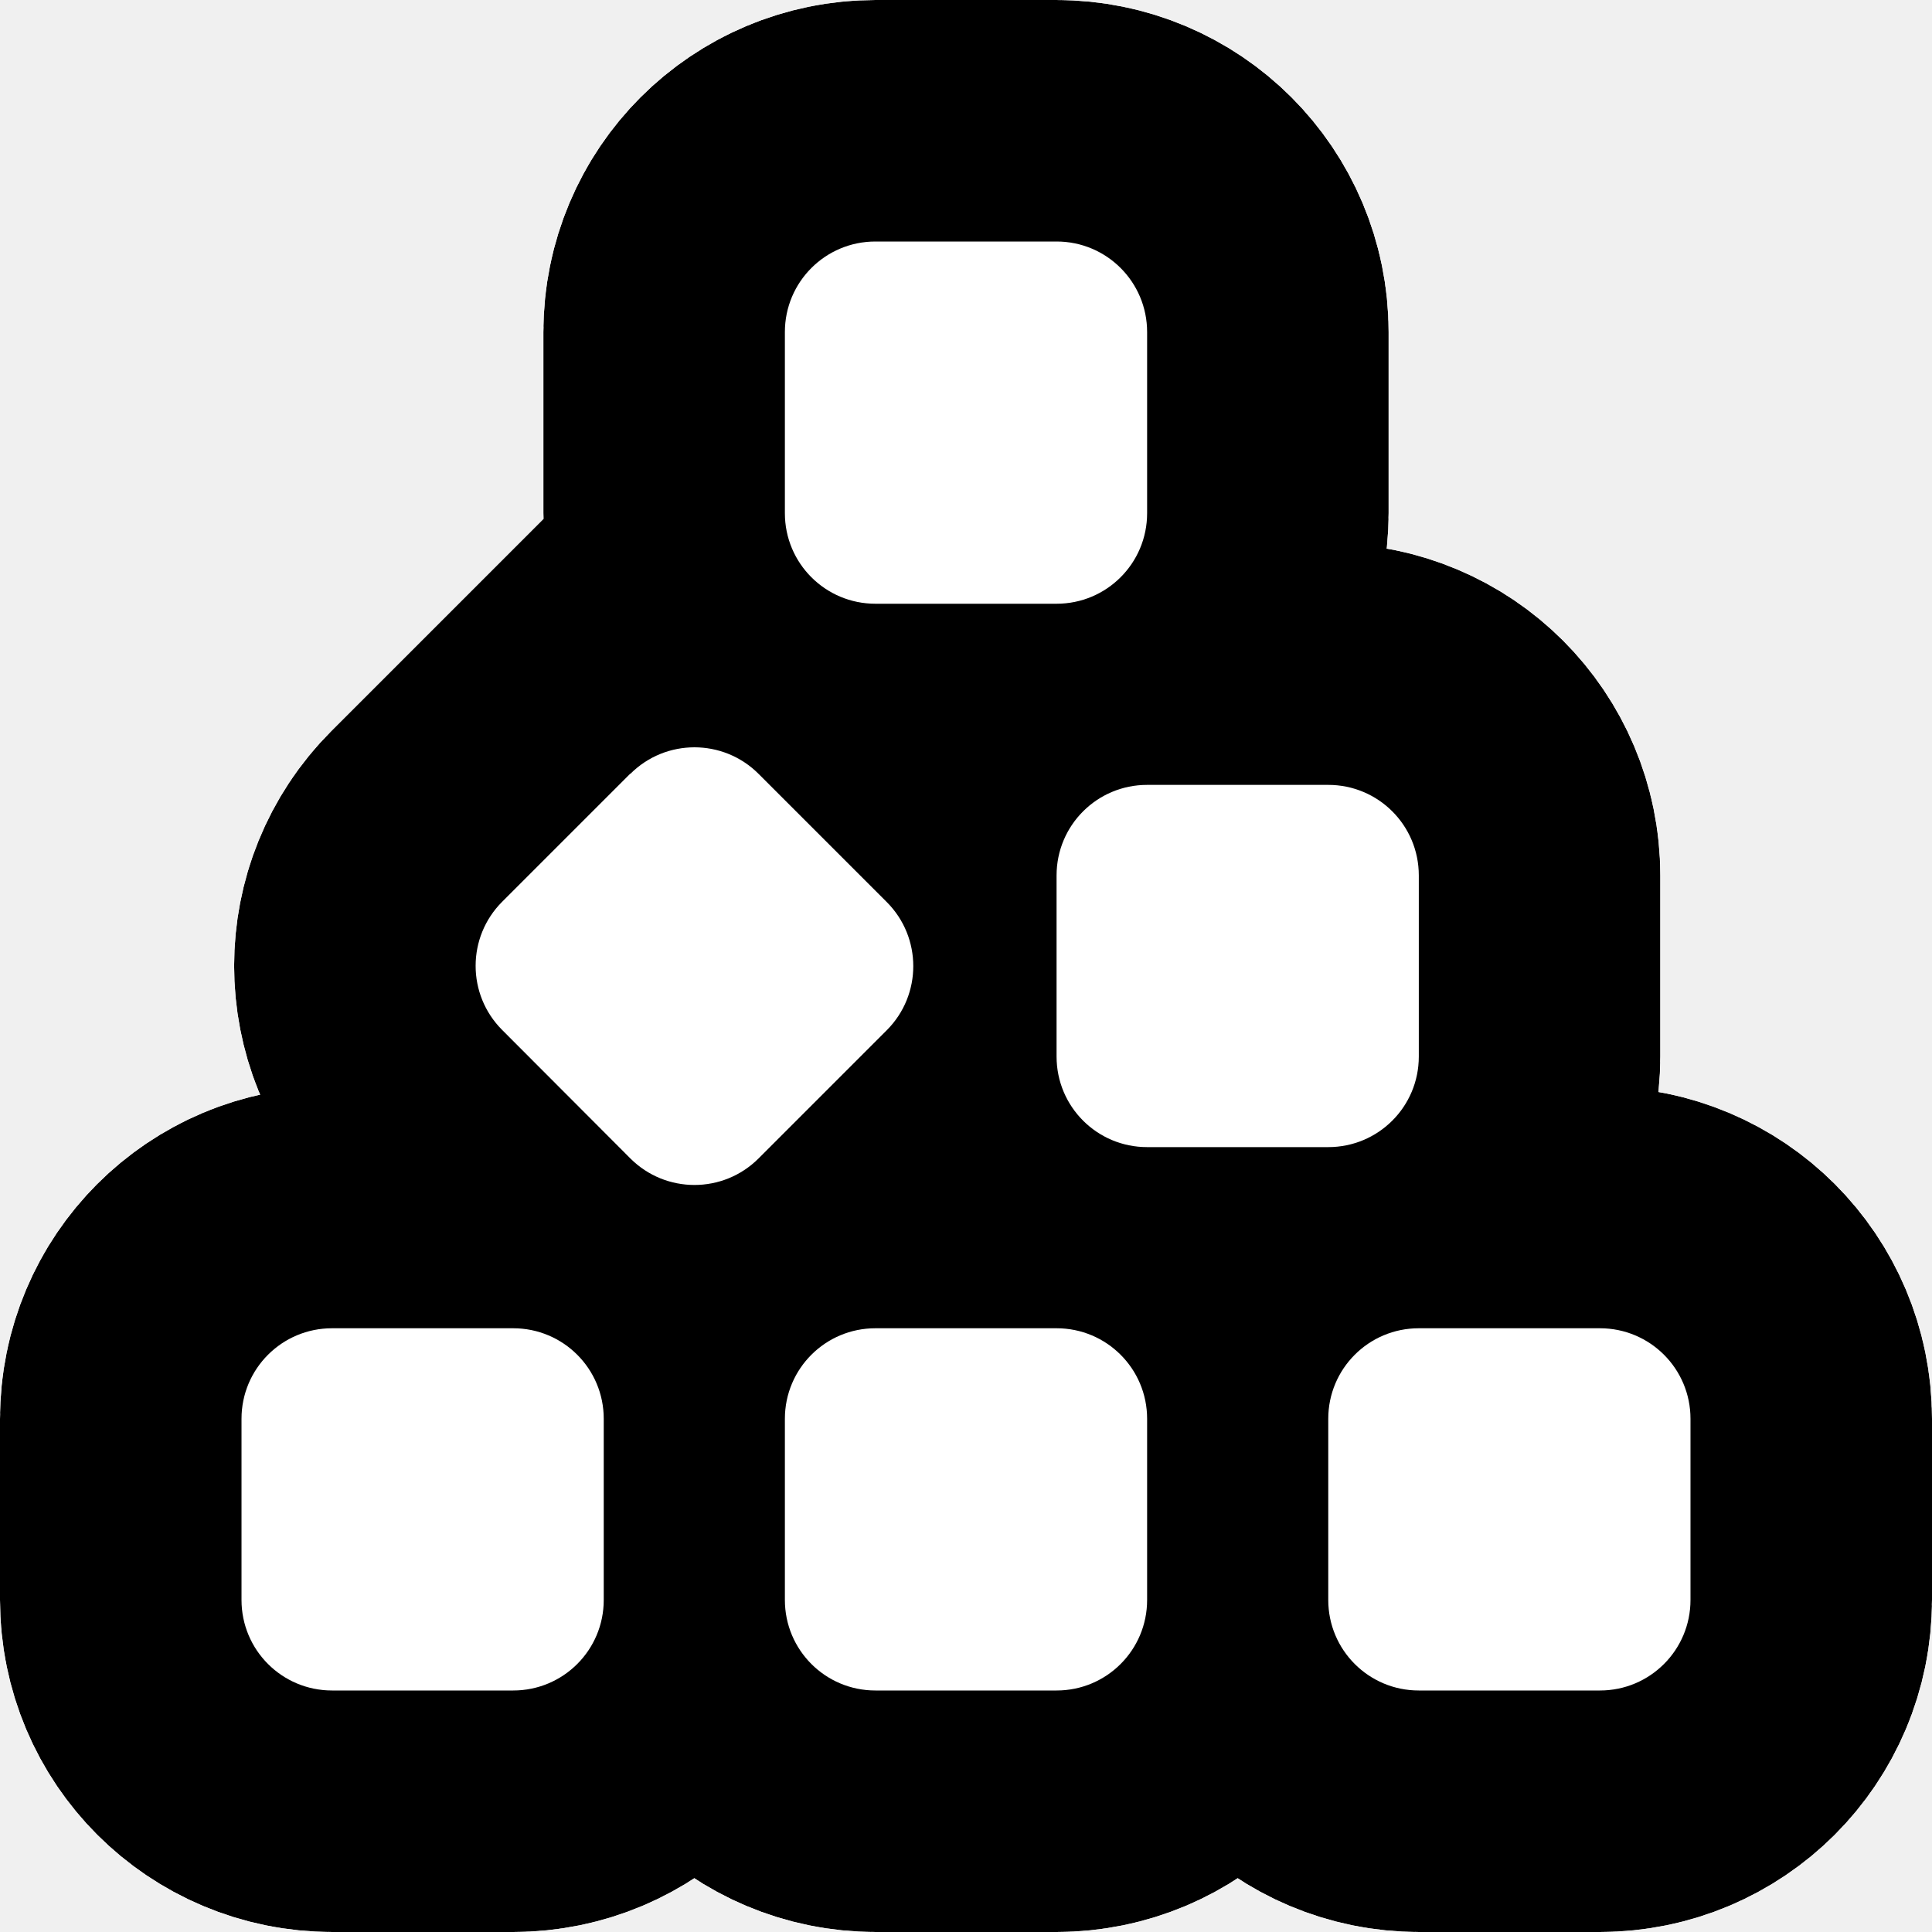
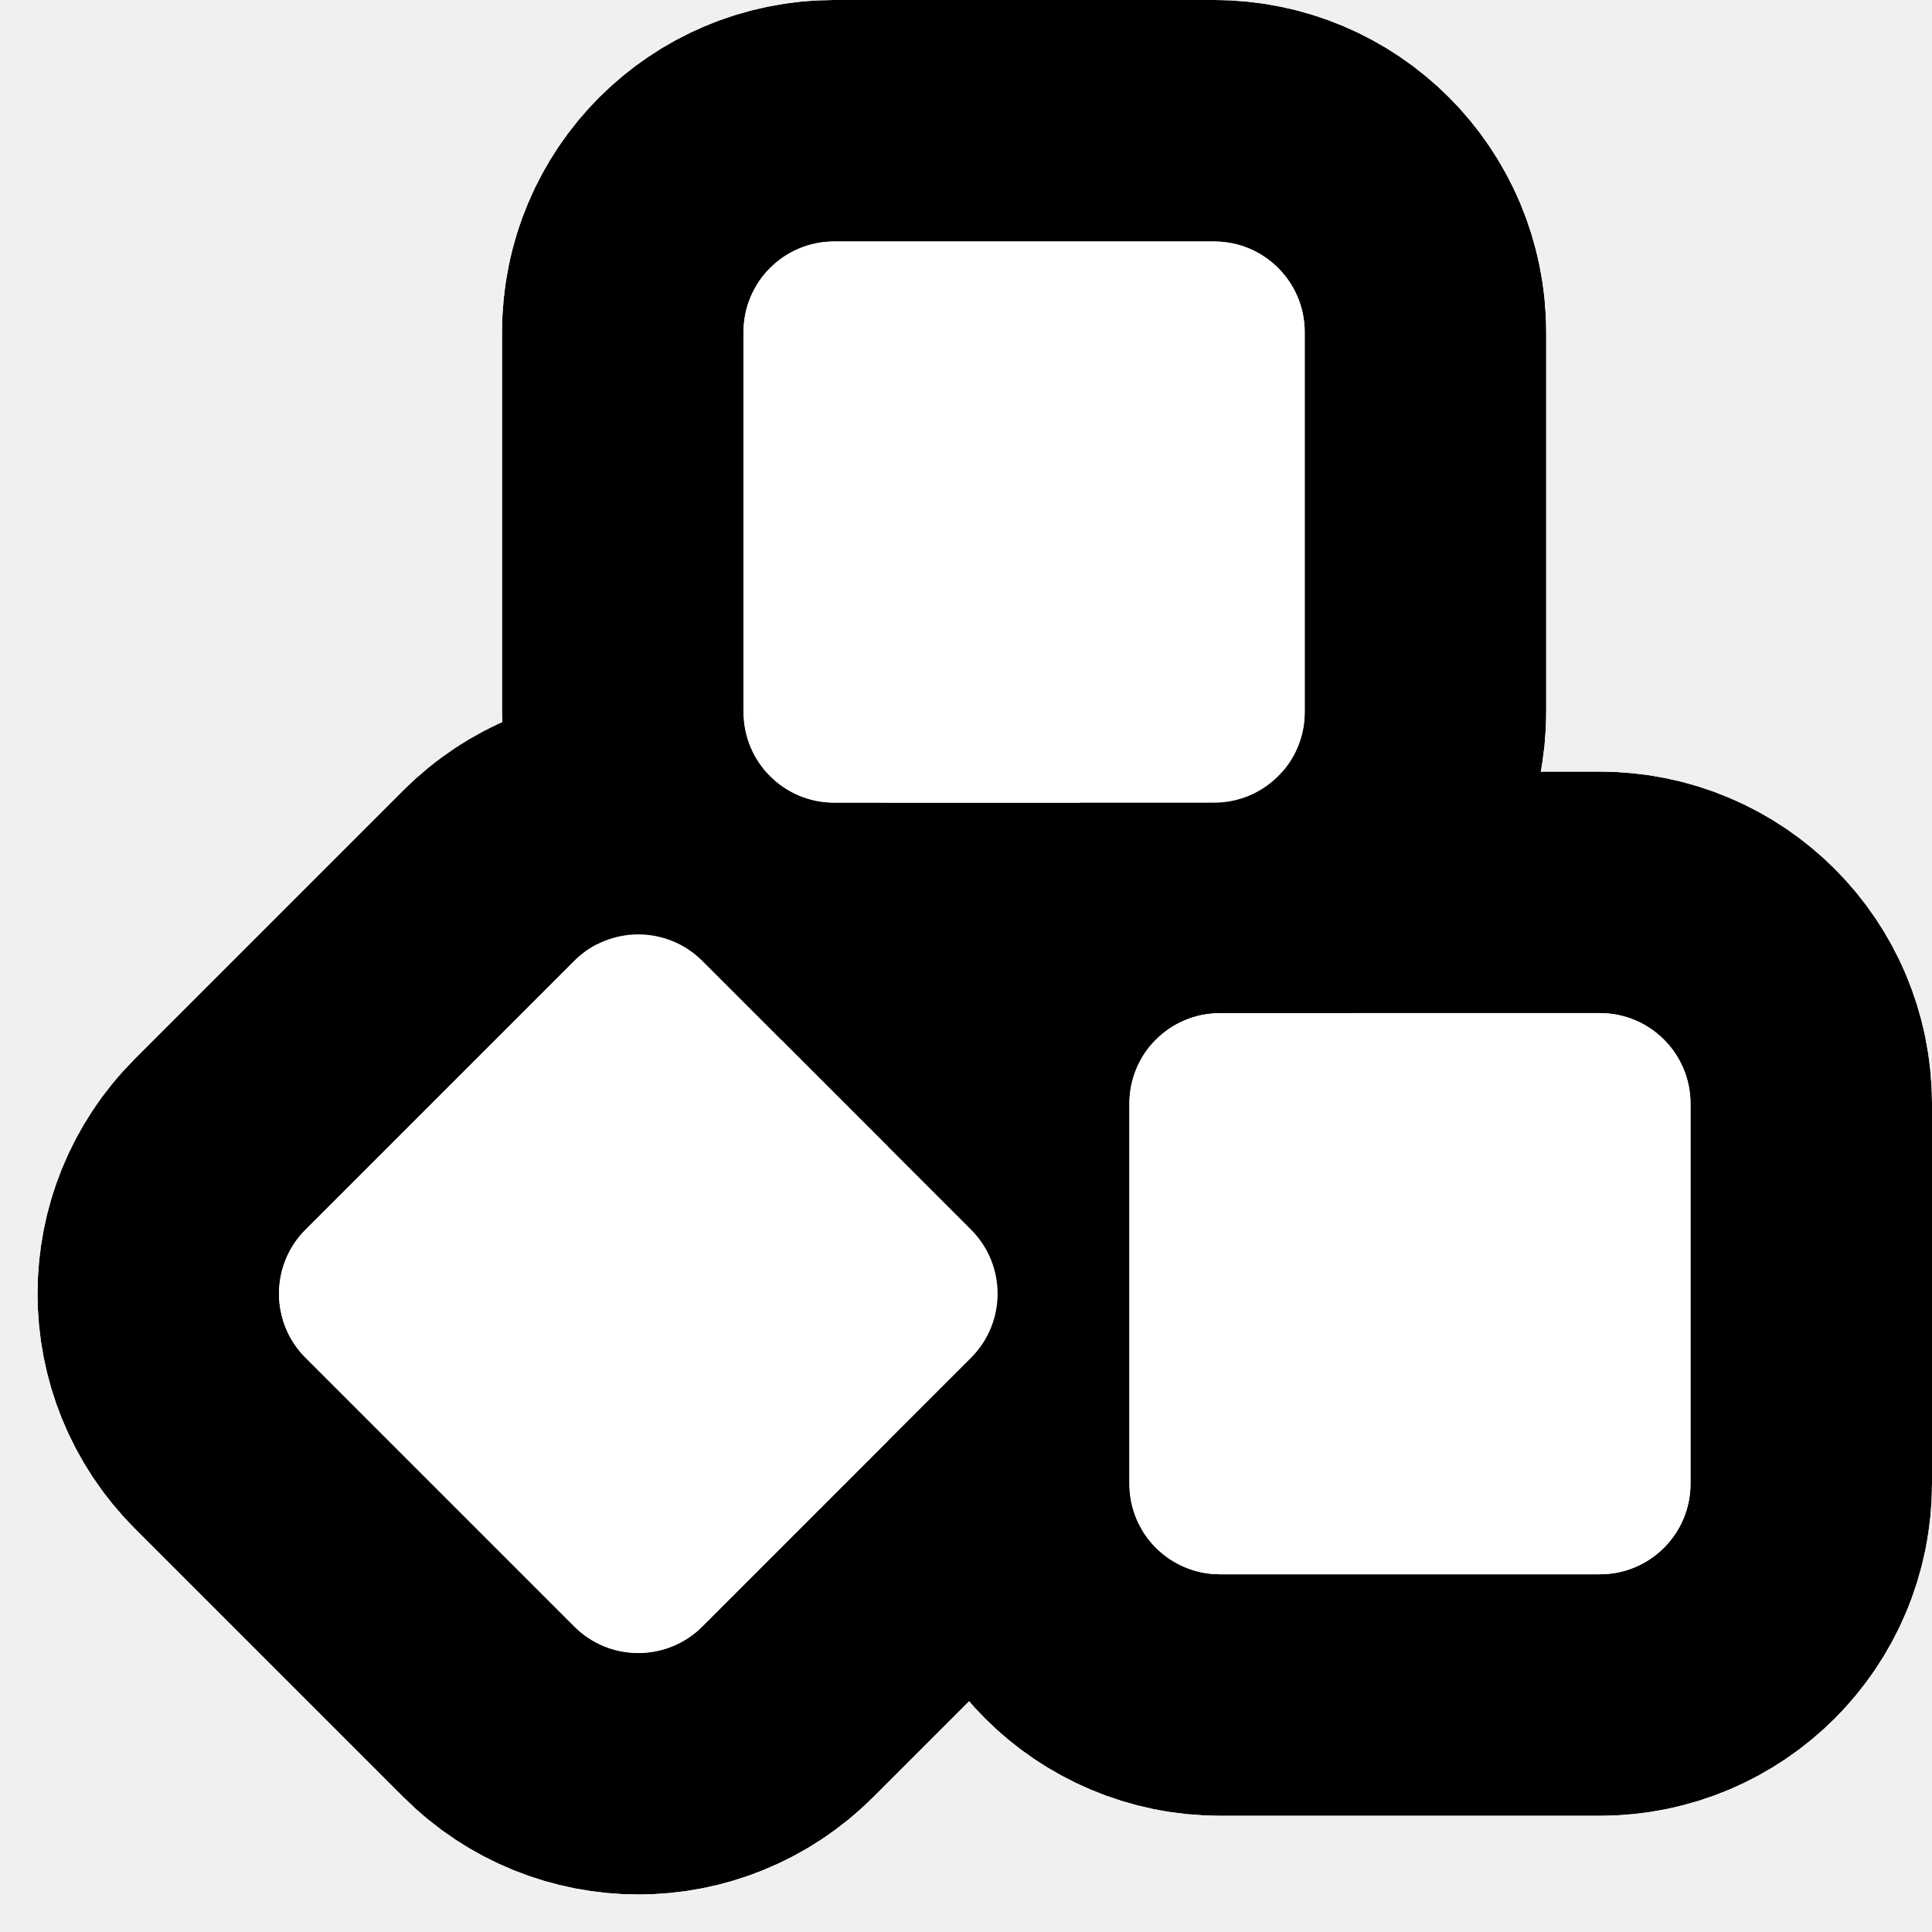
<svg xmlns="http://www.w3.org/2000/svg" width="1024" height="1024" id="screenshot-0d651f5a-175b-8039-8008-5b307c043ce7" viewBox="0 0 1024 1024" fill="none" version="1.1">
  <g id="shape-0d651f5a-175b-8039-8008-5b307c043ce7">
    <defs>
      <clipPath id="frame-clip-0d651f5a-175b-8039-8008-5b307c043ce7-render-1" class="frame-clip frame-clip-def">
        <rect rx="0" ry="0" x="0" y="0" width="1024" height="1024" transform="matrix(1, 0, 0, 1, 0, 0)" />
      </clipPath>
    </defs>
    <g class="frame-container-wrapper">
      <g class="frame-container-blur">
        <g class="frame-container-shadows">
          <g clip-path="url(#frame-clip-0d651f5a-175b-8039-8008-5b307c043ce7-render-1)" fill="none">
            <g class="fills" id="fills-0d651f5a-175b-8039-8008-5b307c043ce7">
              <rect rx="0" ry="0" x="0" y="0" width="1024" height="1024" transform="matrix(1, 0, 0, 1, 0, 0)" class="frame-background" />
            </g>
            <g class="frame-children">
-               <g id="shape-0d651f5a-175b-8039-8008-5b307c043ce8">
-                 <g class="fills" id="fills-0d651f5a-175b-8039-8008-5b307c043ce8">
-                   <path d="M416,176C416,149.45,437.45,128,464,128L560,128C586.55,128,608,149.45,608,176L608,272C608,298.55,586.55,320,560,320L464,320C437.45,320,416,298.55,416,272L416,176ZM464,704L560,704C586.55,704,608,725.45,608,752L608,848C608,874.55,586.55,896,560,896L464,896C437.45,896,416,874.55,416,848L416,752C416,725.45,437.45,704,464,704ZM752,704L848,704C874.55,704,896,725.45,896,752L896,848C896,874.55,874.55,896,848,896L752,896C725.45,896,704,874.55,704,848L704,752C704,725.45,725.45,704,752,704ZM608,416L704,416C730.55,416,752,437.45,752,464L752,560C752,586.55,730.55,608,704,608L608,608C581.45,608,560,586.55,560,560L560,464C560,437.45,581.45,416,608,416ZM334.1,410.15C352.85,391.4,383.3,391.4,402.05,410.15L470,478.1C488.75,496.85,488.75,527.3,470,546.05L402.05,614C383.3,632.75,352.85,632.75,334.1,614L266.15,545.9C247.4,527.15,247.4,496.7,266.15,477.95L334.1,410ZM176,704L272,704C298.55,704,320,725.45,320,752L320,848C320,874.55,298.55,896,272,896L176,896C149.45,896,128,874.55,128,848L128,752C128,725.45,149.45,704,176,704Z" style="fill: rgb(255, 255, 255); fill-opacity: 1;" />
+               <g id="shape-ed4f2a26-3b82-8057-8008-5ba99d3c0e6b" rx="0" ry="0">
+                 <g id="shape-ed4f2a26-3b82-8057-8008-5ba8b8d08a8a" width="661.019" height="661.019" rx="0" ry="0" style="fill: rgb(0, 0, 0);">
+                   <g id="shape-ed4f2a26-3b82-8057-8008-5ba8b8d1566b">
+                     <g class="fills" id="fills-ed4f2a26-3b82-8057-8008-5ba8b8d1566b">
+                       <rect width="297.432" height="297.432" class="fills" x="189.6" transform="matrix(0.707107, 0.707107, -0.707107, 0.707107, 583.9424, -38.39298)" style="fill: rgb(255, 255, 255); fill-opacity: 1;" ry="48" rx="48" y="536.968" />
+                     </g>
+                     <g class="strokes" id="strokes-b262b825-b42c-800c-8008-5baa1ea52ee7-ed4f2a26-3b82-8057-8008-5ba8b8d1566b">
+                       <g class="outer-stroke-shape">
+                         <defs>
+                           <mask id="outer-stroke-render-4-ed4f2a26-3b82-8057-8008-5ba8b8d1566b-0" x="-53.02" y="294.349" width="782.671" height="782.671" maskUnits="userSpaceOnUse">
+                             <use href="#stroke-shape-render-4-ed4f2a26-3b82-8057-8008-5ba8b8d1566b-0" style="fill: none; stroke: white; stroke-width: 256;" />
+                             <use href="#stroke-shape-render-4-ed4f2a26-3b82-8057-8008-5ba8b8d1566b-0" style="fill: black; stroke: none;" />
+                           </mask>
+                           <rect rx="48" ry="48" x="189.6" y="536.968" transform="matrix(0.707107, 0.707107, -0.707107, 0.707107, 583.9424, -38.39298)" width="297.432" height="297.432" id="stroke-shape-render-4-ed4f2a26-3b82-8057-8008-5ba8b8d1566b-0" />
+                         </defs>
+                         <use href="#stroke-shape-render-4-ed4f2a26-3b82-8057-8008-5ba8b8d1566b-0" mask="url(#outer-stroke-render-4-ed4f2a26-3b82-8057-8008-5ba8b8d1566b-0)" style="fill: none; stroke-width: 256; stroke: rgb(0, 0, 0); stroke-opacity: 1;" />
+                         <use href="#stroke-shape-render-4-ed4f2a26-3b82-8057-8008-5ba8b8d1566b-0" style="fill: none; stroke-width: 128; stroke: none; stroke-opacity: 1;" />
+                       </g>
+                     </g>
+                   </g>
+                   <g id="shape-ed4f2a26-3b82-8057-8008-5ba8b8d1566c">
+                     <g class="fills" id="fills-ed4f2a26-3b82-8057-8008-5ba8b8d1566c">
+                       <rect width="297.432" height="297.432" class="fills" x="394.085" transform="matrix(1, 0, 0, 1, 0, 0)" style="fill: rgb(255, 255, 255); fill-opacity: 1;" ry="48" rx="48" y="127.999" />
+                     </g>
+                     <g class="strokes" id="strokes-b262b825-b42c-800c-8008-5baa1ea6d31e-ed4f2a26-3b82-8057-8008-5ba8b8d1566c">
+                       <g class="outer-stroke-shape">
+                         <defs>
+                           <mask id="outer-stroke-render-5-ed4f2a26-3b82-8057-8008-5ba8b8d1566c-0" x="213.065" y="-53.02" width="659.47" height="659.47" maskUnits="userSpaceOnUse">
+                             <use href="#stroke-shape-render-5-ed4f2a26-3b82-8057-8008-5ba8b8d1566c-0" style="fill: none; stroke: white; stroke-width: 256;" />
+                             <use href="#stroke-shape-render-5-ed4f2a26-3b82-8057-8008-5ba8b8d1566c-0" style="fill: black; stroke: none;" />
+                           </mask>
+                           <rect rx="48" ry="48" x="394.085" y="127.999" transform="matrix(1, 0, 0, 1, 0, 0)" width="297.432" height="297.432" id="stroke-shape-render-5-ed4f2a26-3b82-8057-8008-5ba8b8d1566c-0" />
+                         </defs>
+                         <use href="#stroke-shape-render-5-ed4f2a26-3b82-8057-8008-5ba8b8d1566c-0" mask="url(#outer-stroke-render-5-ed4f2a26-3b82-8057-8008-5ba8b8d1566c-0)" style="fill: none; stroke-width: 256; stroke: rgb(0, 0, 0); stroke-opacity: 1;" />
+                         <use href="#stroke-shape-render-5-ed4f2a26-3b82-8057-8008-5ba8b8d1566c-0" style="fill: none; stroke-width: 128; stroke: none; stroke-opacity: 1;" />
+                       </g>
+                     </g>
+                   </g>
+                   <g id="shape-ed4f2a26-3b82-8057-8008-5ba8b8d1bffc">
+                     <g class="fills" id="fills-ed4f2a26-3b82-8057-8008-5ba8b8d1bffc">
+                       <rect width="297.432" height="297.432" class="fills" x="598.569" transform="matrix(1, 0, 0, 1, 0, 0)" style="fill: rgb(255, 255, 255); fill-opacity: 1;" ry="48" rx="48" y="536.968" />
+                     </g>
+                     <g class="strokes" id="strokes-b262b825-b42c-800c-8008-5baa1ea77515-ed4f2a26-3b82-8057-8008-5ba8b8d1bffc">
+                       <g class="outer-stroke-shape">
+                         <defs>
+                           <mask id="outer-stroke-render-6-ed4f2a26-3b82-8057-8008-5ba8b8d1bffc-0" x="417.55" y="355.949" width="659.47" height="659.47" maskUnits="userSpaceOnUse">
+                             <use href="#stroke-shape-render-6-ed4f2a26-3b82-8057-8008-5ba8b8d1bffc-0" style="fill: none; stroke: white; stroke-width: 256;" />
+                             <use href="#stroke-shape-render-6-ed4f2a26-3b82-8057-8008-5ba8b8d1bffc-0" style="fill: black; stroke: none;" />
+                           </mask>
+                           <rect rx="48" ry="48" x="598.569" y="536.968" transform="matrix(1, 0, 0, 1, 0, 0)" width="297.432" height="297.432" id="stroke-shape-render-6-ed4f2a26-3b82-8057-8008-5ba8b8d1bffc-0" />
+                         </defs>
+                         <use href="#stroke-shape-render-6-ed4f2a26-3b82-8057-8008-5ba8b8d1bffc-0" mask="url(#outer-stroke-render-6-ed4f2a26-3b82-8057-8008-5ba8b8d1bffc-0)" style="fill: none; stroke-width: 256; stroke: rgb(0, 0, 0); stroke-opacity: 1;" />
+                         <use href="#stroke-shape-render-6-ed4f2a26-3b82-8057-8008-5ba8b8d1bffc-0" style="fill: none; stroke-width: 128; stroke: none; stroke-opacity: 1;" />
+                       </g>
+                     </g>
+                   </g>
                </g>
-                 <g id="strokes-f1a6c5a6-81fd-8008-8008-5ba6e2384c3d-0d651f5a-175b-8039-8008-5b307c043ce8" class="strokes">
-                   <g class="outer-stroke-shape">
-                     <defs>
-                       <mask id="outer-stroke-render-2-0d651f5a-175b-8039-8008-5b307c043ce8-0" x="-181.019" y="-181.019" width="1386.039" height="1386.039" maskUnits="userSpaceOnUse">
-                         <use href="#stroke-shape-render-2-0d651f5a-175b-8039-8008-5b307c043ce8-0" style="fill: none; stroke: white; stroke-width: 256;" />
-                         <use href="#stroke-shape-render-2-0d651f5a-175b-8039-8008-5b307c043ce8-0" style="fill: black; stroke: none;" />
-                       </mask>
-                       <path d="M416,176C416,149.45,437.45,128,464,128L560,128C586.55,128,608,149.45,608,176L608,272C608,298.55,586.55,320,560,320L464,320C437.45,320,416,298.55,416,272L416,176ZM464,704L560,704C586.55,704,608,725.45,608,752L608,848C608,874.55,586.55,896,560,896L464,896C437.45,896,416,874.55,416,848L416,752C416,725.45,437.45,704,464,704ZM752,704L848,704C874.55,704,896,725.45,896,752L896,848C896,874.55,874.55,896,848,896L752,896C725.45,896,704,874.55,704,848L704,752C704,725.45,725.45,704,752,704ZM608,416L704,416C730.55,416,752,437.45,752,464L752,560C752,586.55,730.55,608,704,608L608,608C581.45,608,560,586.55,560,560L560,464C560,437.45,581.45,416,608,416ZM334.1,410.15C352.85,391.4,383.3,391.4,402.05,410.15L470,478.1C488.75,496.85,488.75,527.3,470,546.05L402.05,614C383.3,632.75,352.85,632.75,334.1,614L266.15,545.9C247.4,527.15,247.4,496.7,266.15,477.95L334.1,410ZM176,704L272,704C298.55,704,320,725.45,320,752L320,848C320,874.55,298.55,896,272,896L176,896C149.45,896,128,874.55,128,848L128,752C128,725.45,149.45,704,176,704Z" id="stroke-shape-render-2-0d651f5a-175b-8039-8008-5b307c043ce8-0" />
-                     </defs>
-                     <use href="#stroke-shape-render-2-0d651f5a-175b-8039-8008-5b307c043ce8-0" mask="url(#outer-stroke-render-2-0d651f5a-175b-8039-8008-5b307c043ce8-0)" style="fill: none; stroke-width: 256; stroke: rgb(0, 0, 0); stroke-opacity: 1;" />
-                     <use href="#stroke-shape-render-2-0d651f5a-175b-8039-8008-5b307c043ce8-0" style="fill: none; stroke-width: 128; stroke: none; stroke-opacity: 1;" />
+                 <g id="shape-ed4f2a26-3b82-8057-8008-5ba9e30ce15a" width="661.019" height="661.019" rx="0" ry="0" style="fill: rgb(0, 0, 0);">
+                   <g id="shape-ed4f2a26-3b82-8057-8008-5ba9e30d3dc6">
+                     <g class="fills" id="fills-ed4f2a26-3b82-8057-8008-5ba9e30d3dc6">
+                       <rect width="297.432" height="297.432" class="fills" x="189.6" transform="matrix(0.707107, 0.707107, -0.707107, 0.707107, 583.9424, -38.39298)" style="fill: rgb(255, 255, 255); fill-opacity: 1;" ry="48" rx="48" y="536.968" />
+                     </g>
+                   </g>
+                   <g id="shape-ed4f2a26-3b82-8057-8008-5ba9e30d3dc7">
+                     <g class="fills" id="fills-ed4f2a26-3b82-8057-8008-5ba9e30d3dc7">
+                       <rect width="297.432" height="297.432" class="fills" x="394.085" transform="matrix(1, 0, 0, 1, 0, 0)" style="fill: rgb(255, 255, 255); fill-opacity: 1;" ry="48" rx="48" y="127.999" />
+                     </g>
+                   </g>
+                   <g id="shape-ed4f2a26-3b82-8057-8008-5ba9e30d3dc8">
+                     <g class="fills" id="fills-ed4f2a26-3b82-8057-8008-5ba9e30d3dc8">
+                       <rect width="297.432" height="297.432" class="fills" x="598.569" transform="matrix(1, 0, 0, 1, 0, 0)" style="fill: rgb(255, 255, 255); fill-opacity: 1;" ry="48" rx="48" y="536.968" />
+                     </g>
                  </g>
                </g>
              </g>
            </g>
          </g>
        </g>
      </g>
    </g>
  </g>
</svg>
